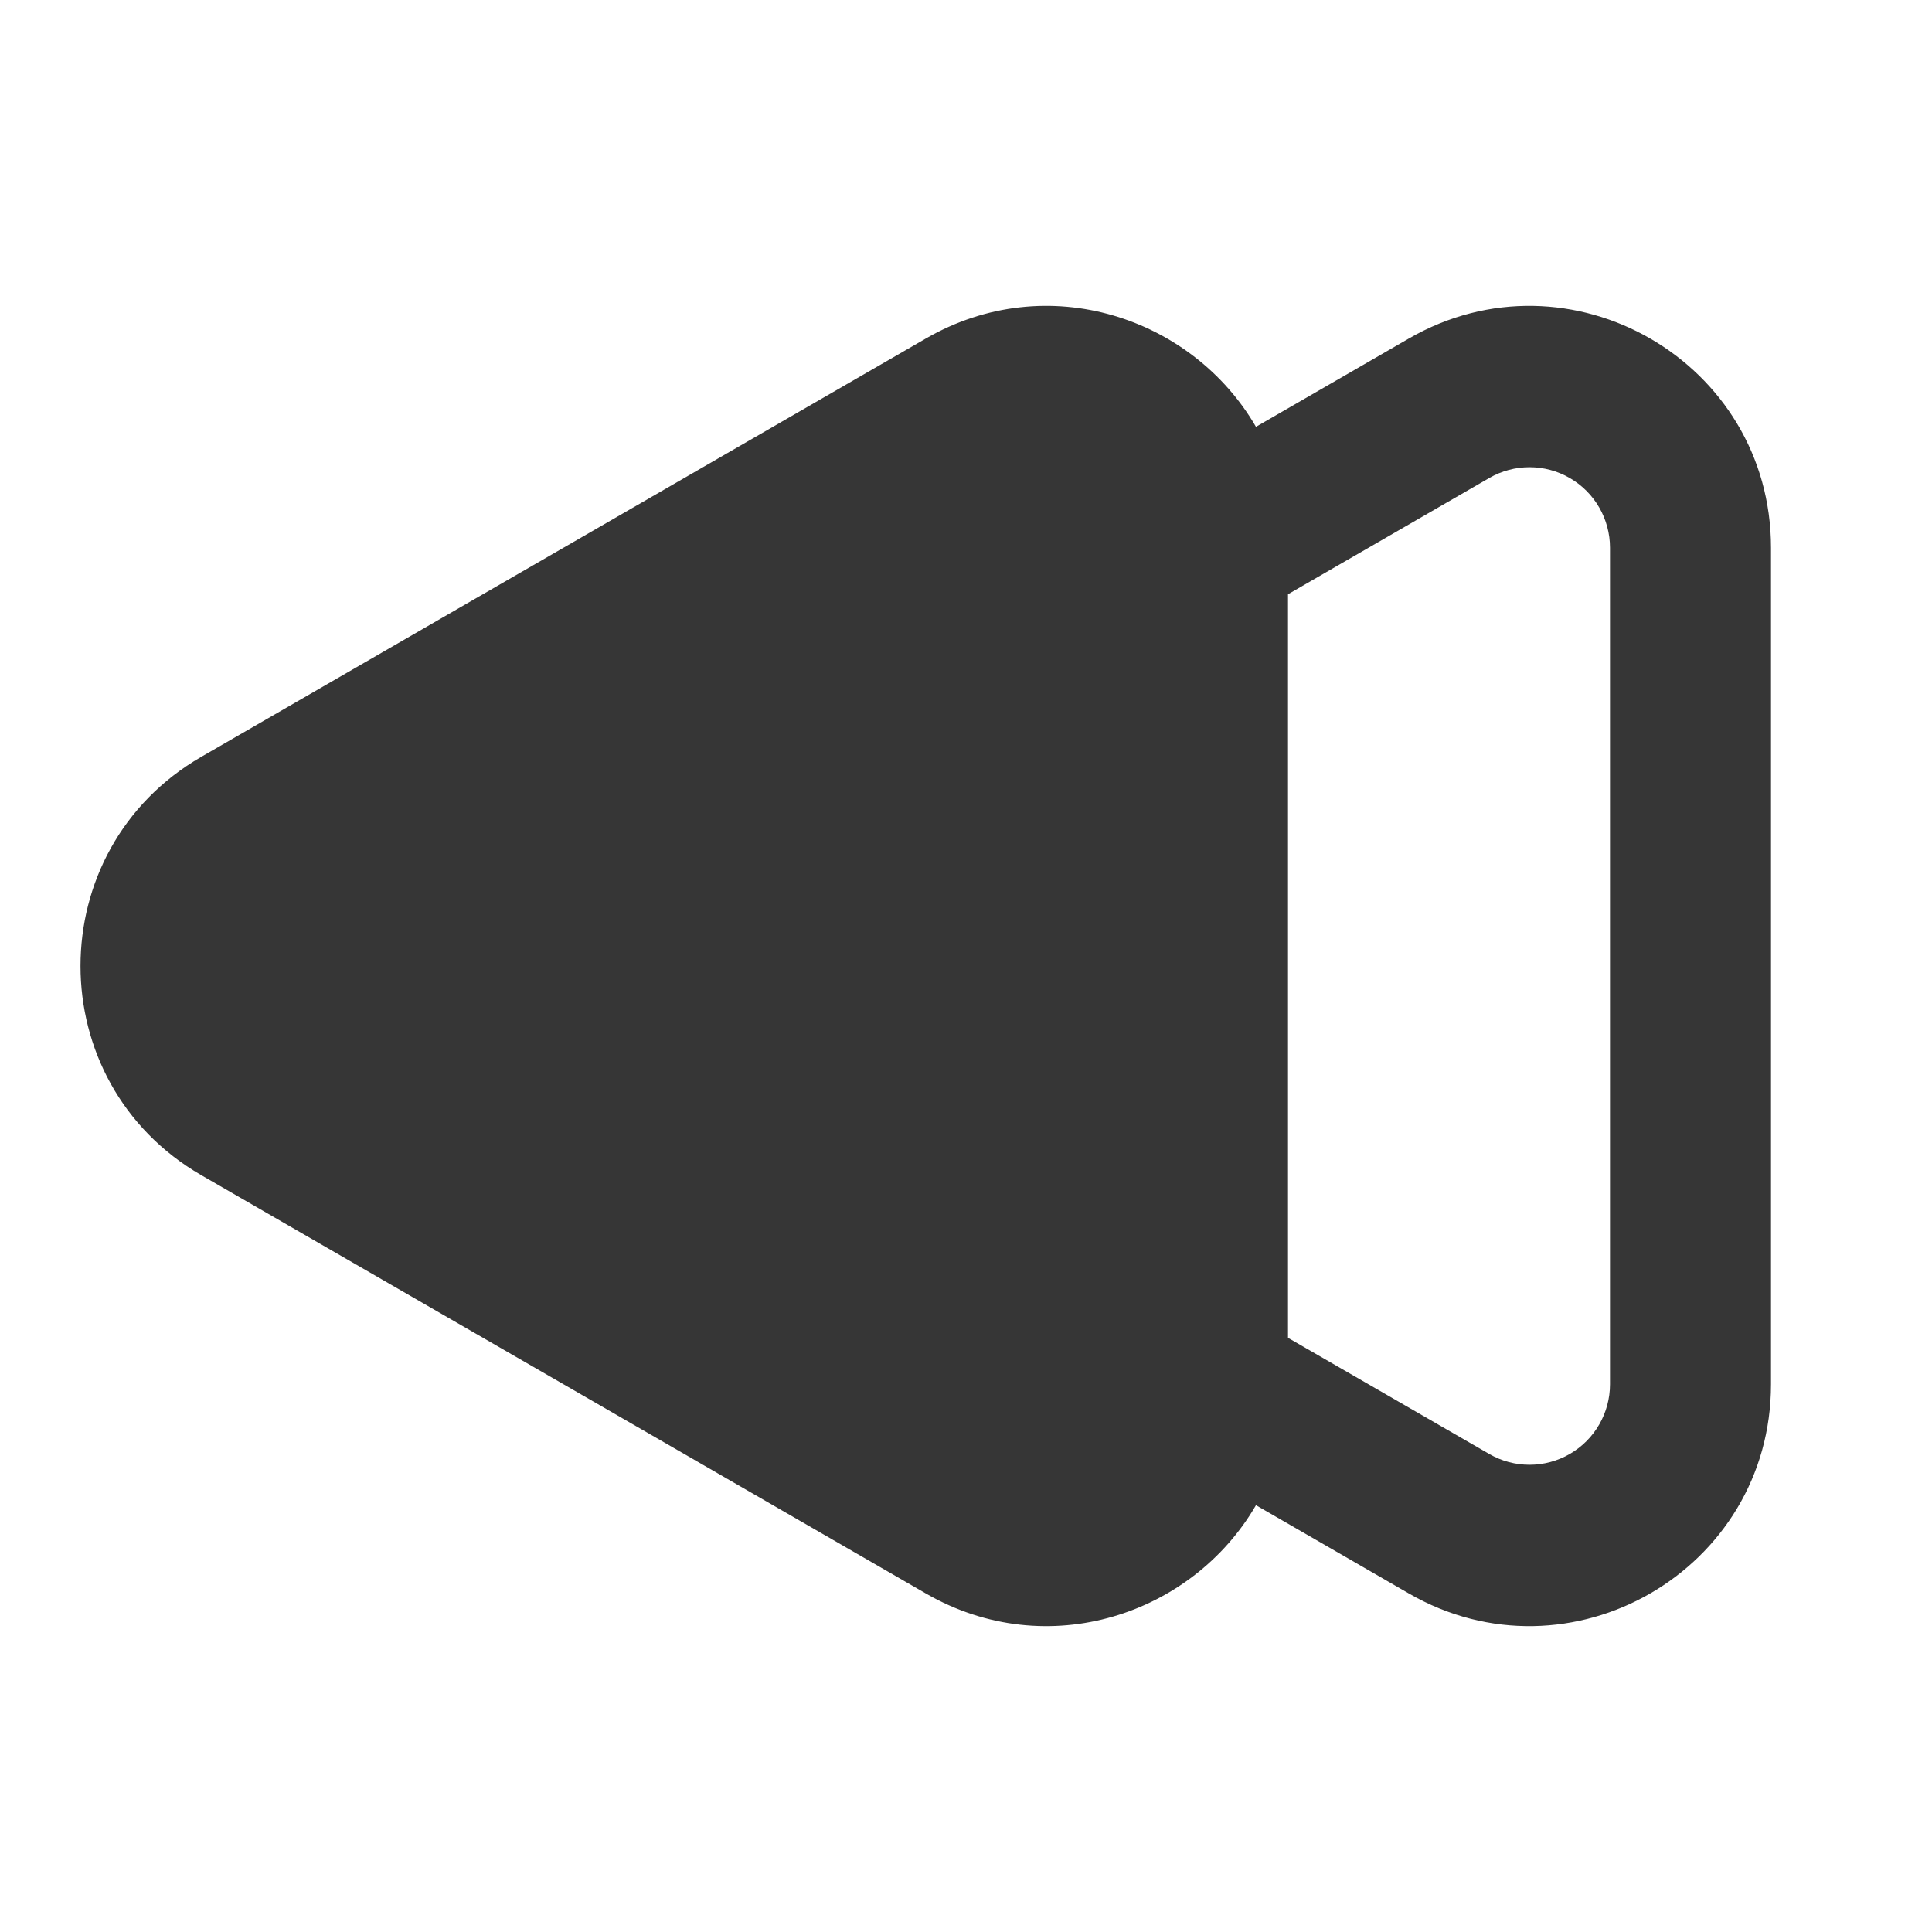
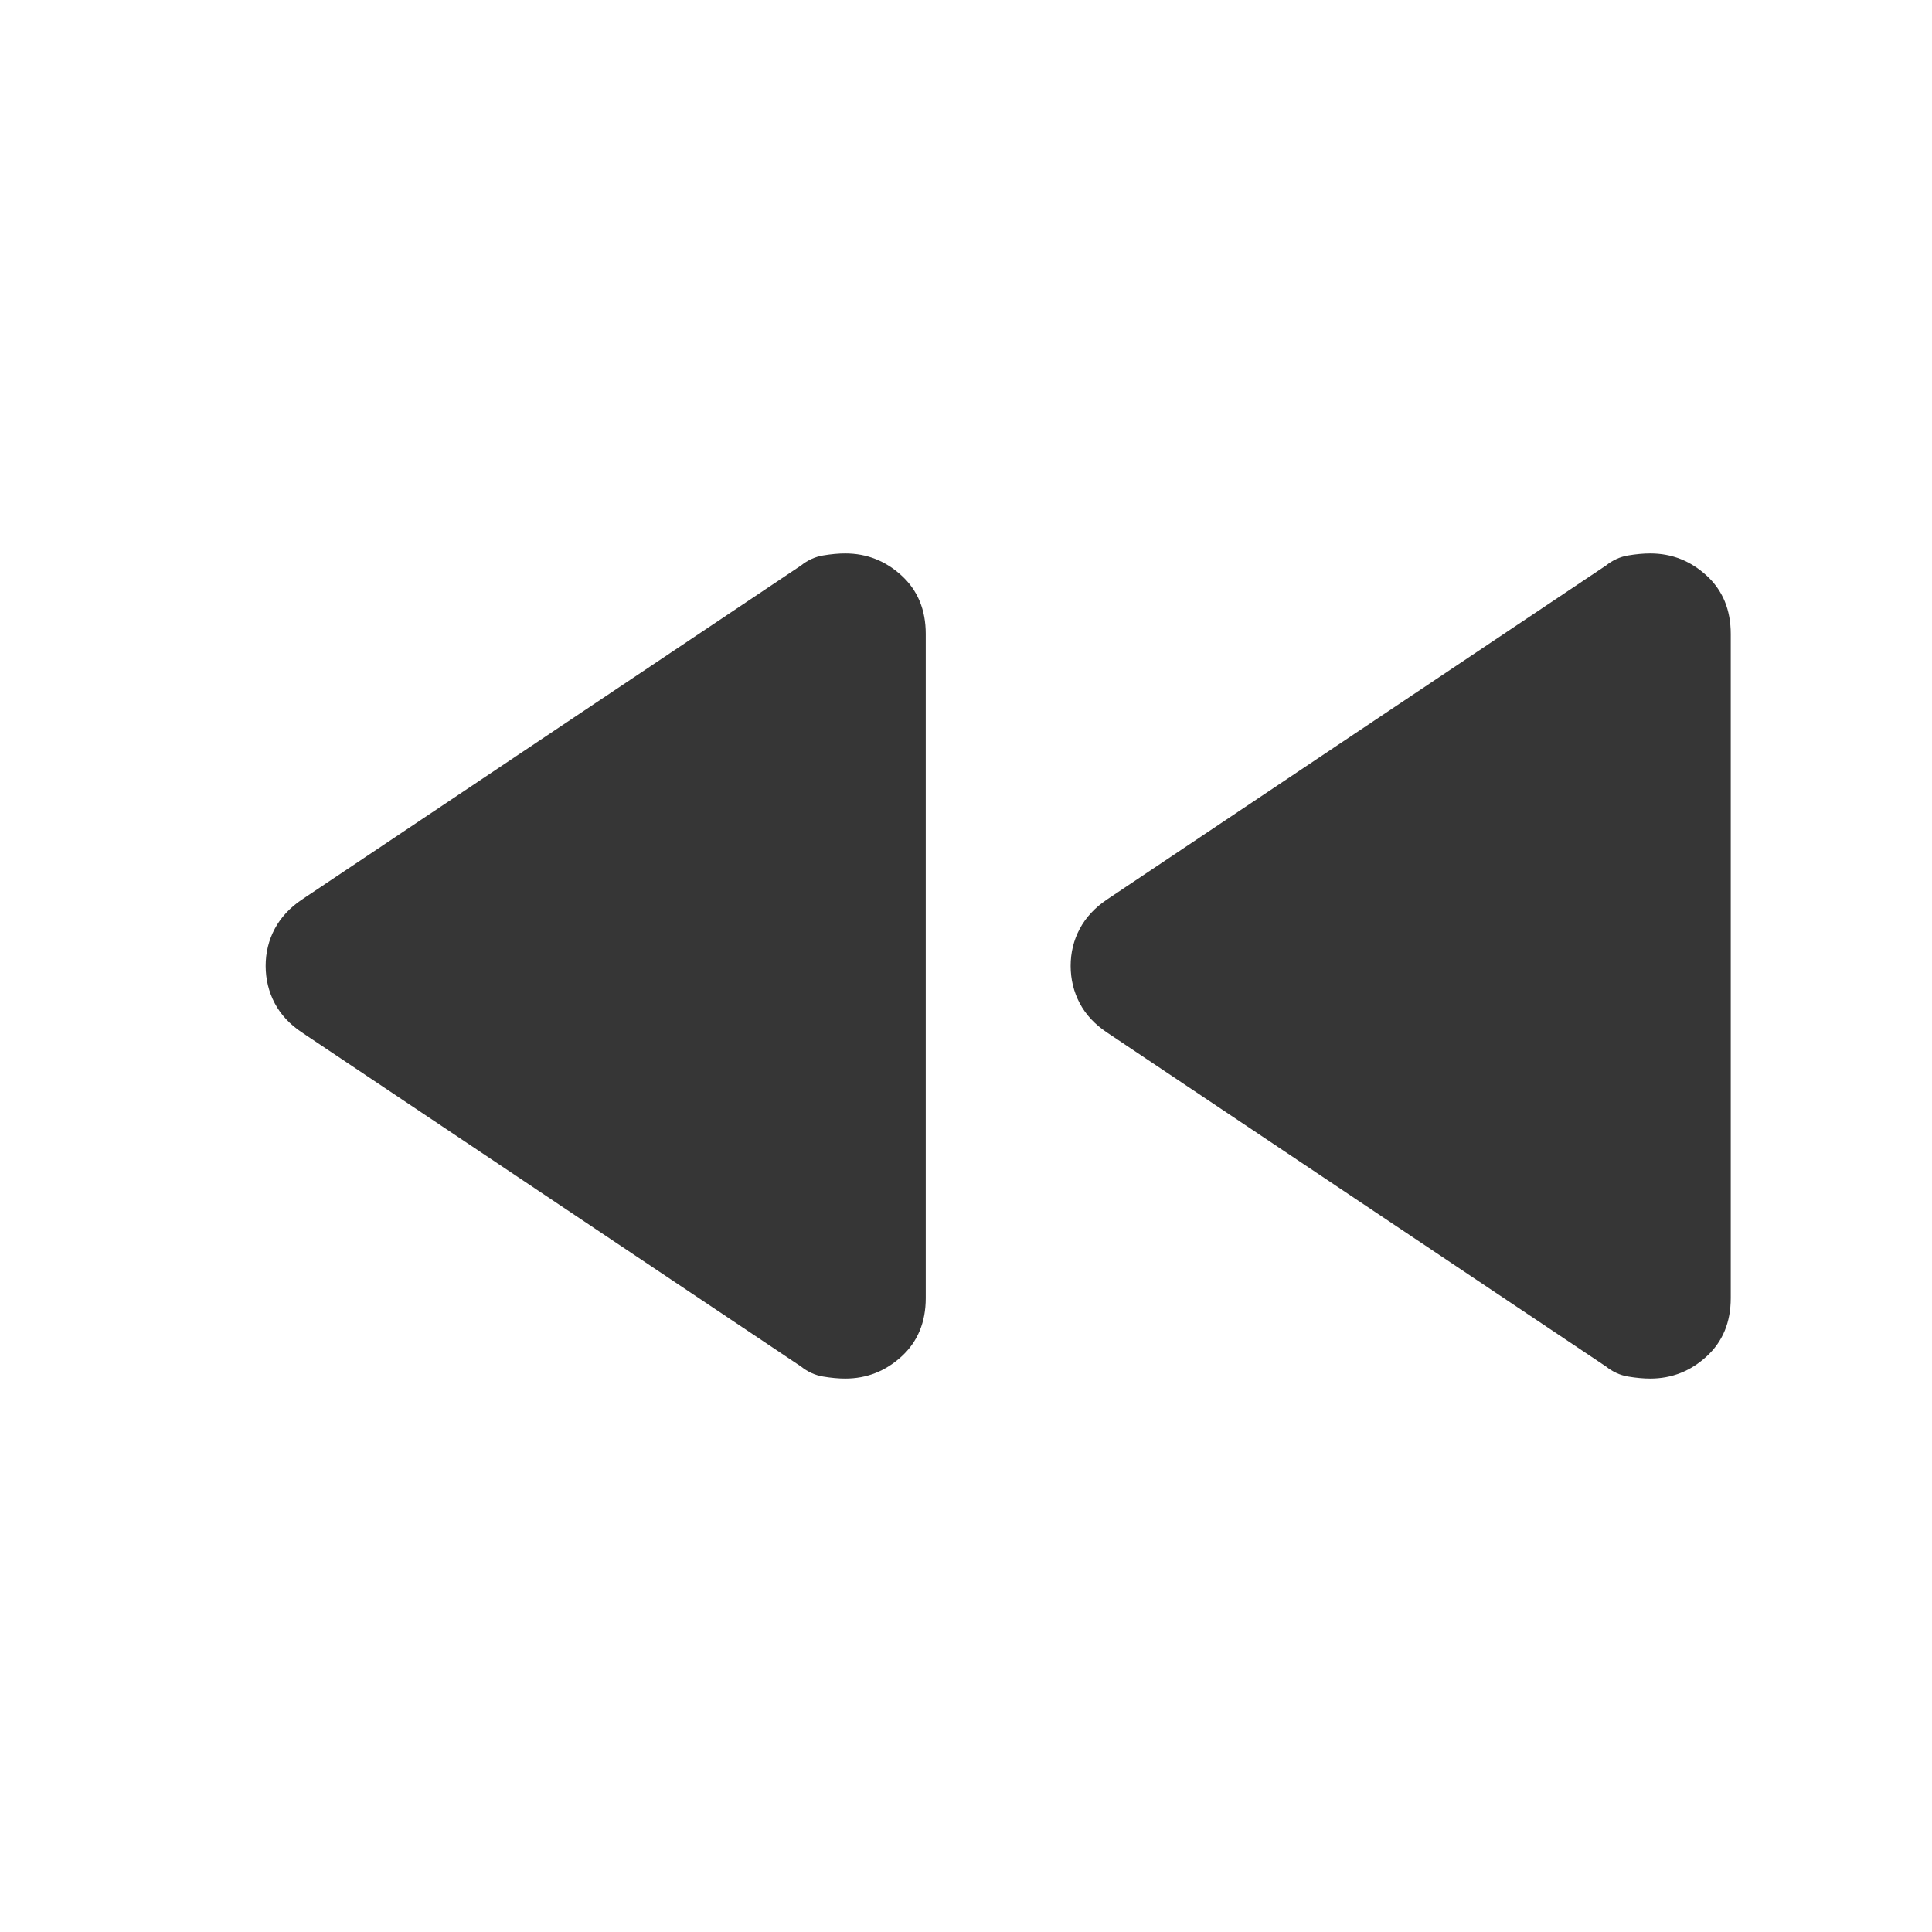
<svg xmlns="http://www.w3.org/2000/svg" width="128" height="128" viewBox="0 0 24 24">
-   <path fill="#363636" fill-rule="evenodd" d="M2.5 9.402c-2 1.155-2 4.041 0 5.196l9 5.196c1.515.875 3.317.259 4.102-1.096l1.898 1.096c2 1.155 4.5-.288 4.5-2.598V6.804c0-2.31-2.5-3.753-4.5-2.598l-1.898 1.096c-.785-1.355-2.587-1.971-4.102-1.096zM16 7.382v9.237l2.5 1.443a1 1 0 0 0 1.5-.866V6.804a1 1 0 0 0-1.5-.866z" clip-rule="evenodd" />
+   <path fill="#363636" d="m19.95 16.975l-6.2-4.15q-.225-.15-.337-.362T13.3 12q0-.25.113-.462t.337-.363l6.2-4.15q.125-.1.275-.125t.275-.025q.4 0 .7.275t.3.725v8.25q0 .45-.3.725t-.7.275q-.125 0-.275-.025t-.275-.125m-10 0l-6.2-4.15q-.225-.15-.337-.362T3.3 12q0-.25.113-.462t.337-.363l6.2-4.15q.125-.1.275-.125t.275-.025q.4 0 .7.275t.3.725v8.25q0 .45-.3.725t-.7.275q-.125 0-.275-.025t-.275-.125" />
</svg>
